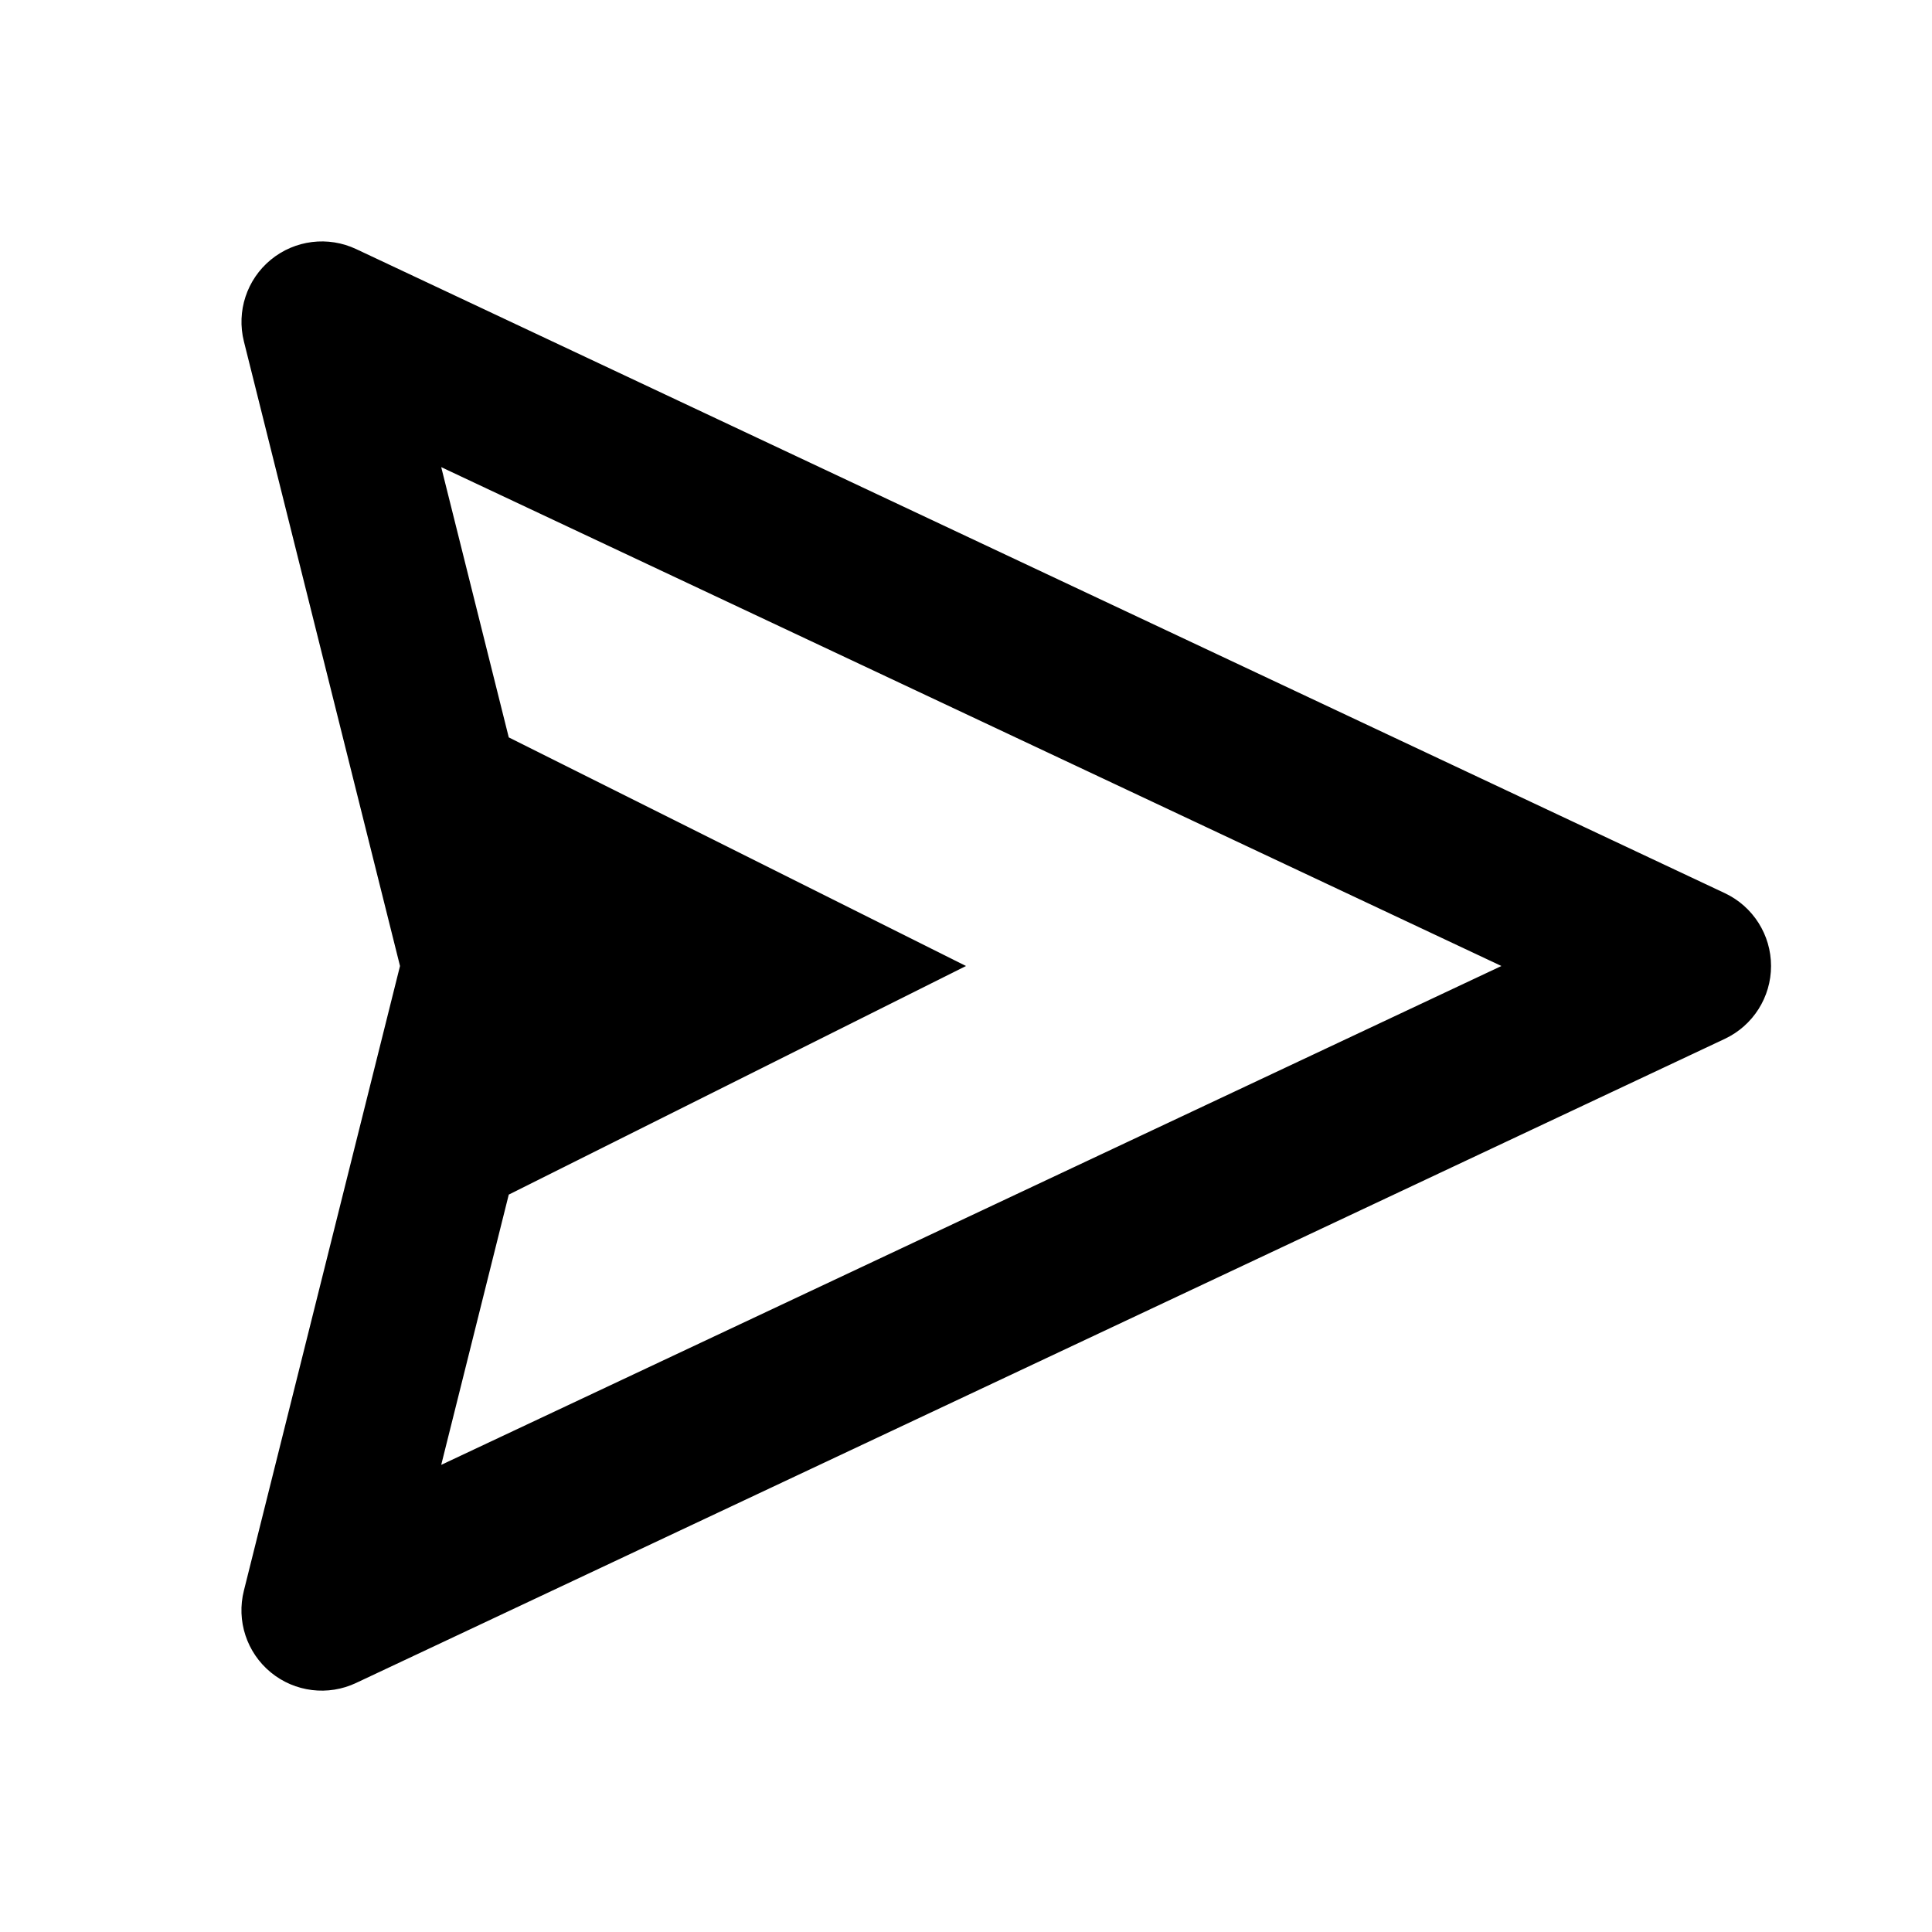
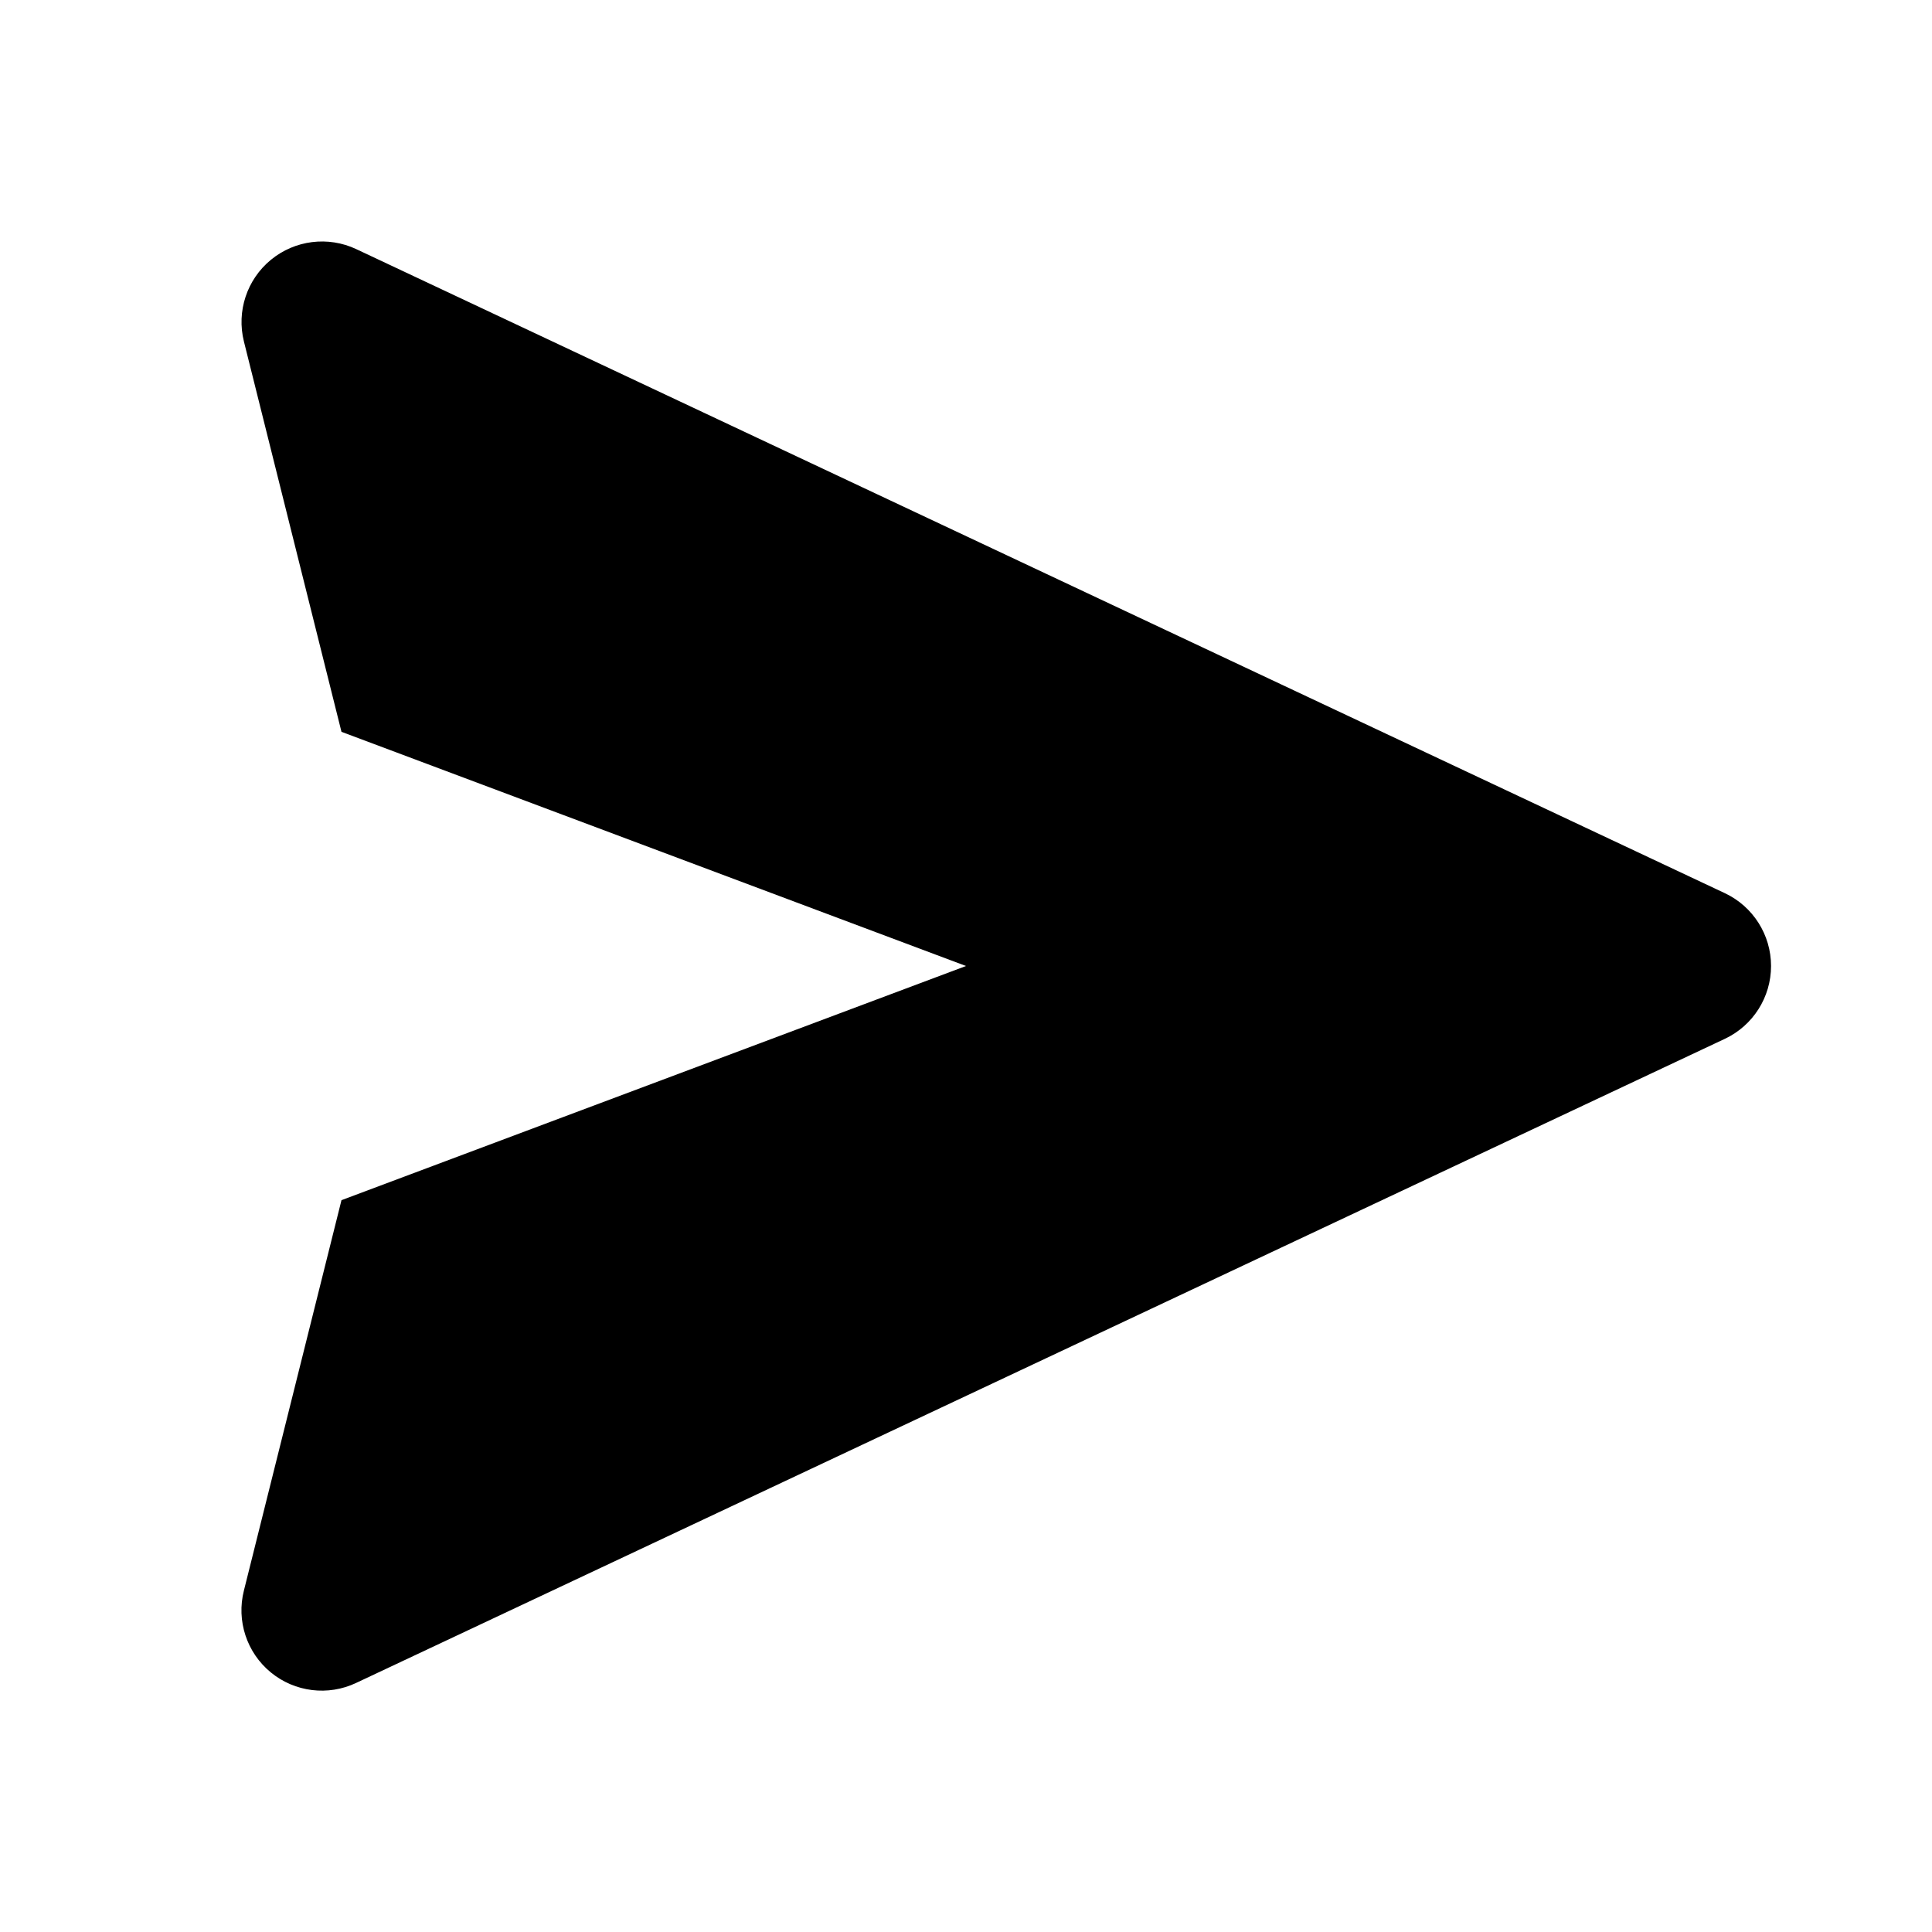
<svg xmlns="http://www.w3.org/2000/svg" width="24" height="24" viewBox="0 0 24 24">
-   <path d="m21.426 11.095-17-8A.999.999 0 0 0 3.03 4.242L4.969 12 3.03 19.758a.998.998 0 0 0 1.396 1.147l17-8a1 1 0 0 0 0-1.81zM5.481 18.197l.839-3.357L12 12 6.32 9.16l-.839-3.357L18.651 12l-13.17 6.197z">
-     </path>
+   <path d="m21.426 11.095-17-8A1 1 0 0 0 3.03 4.242l1.212 4.849L12 12l-7.758 2.909-1.212 4.849a.998.998 0 0 0 1.396 1.147l17-8a1 1 0 0 0 0-1.81z" />
</svg>
